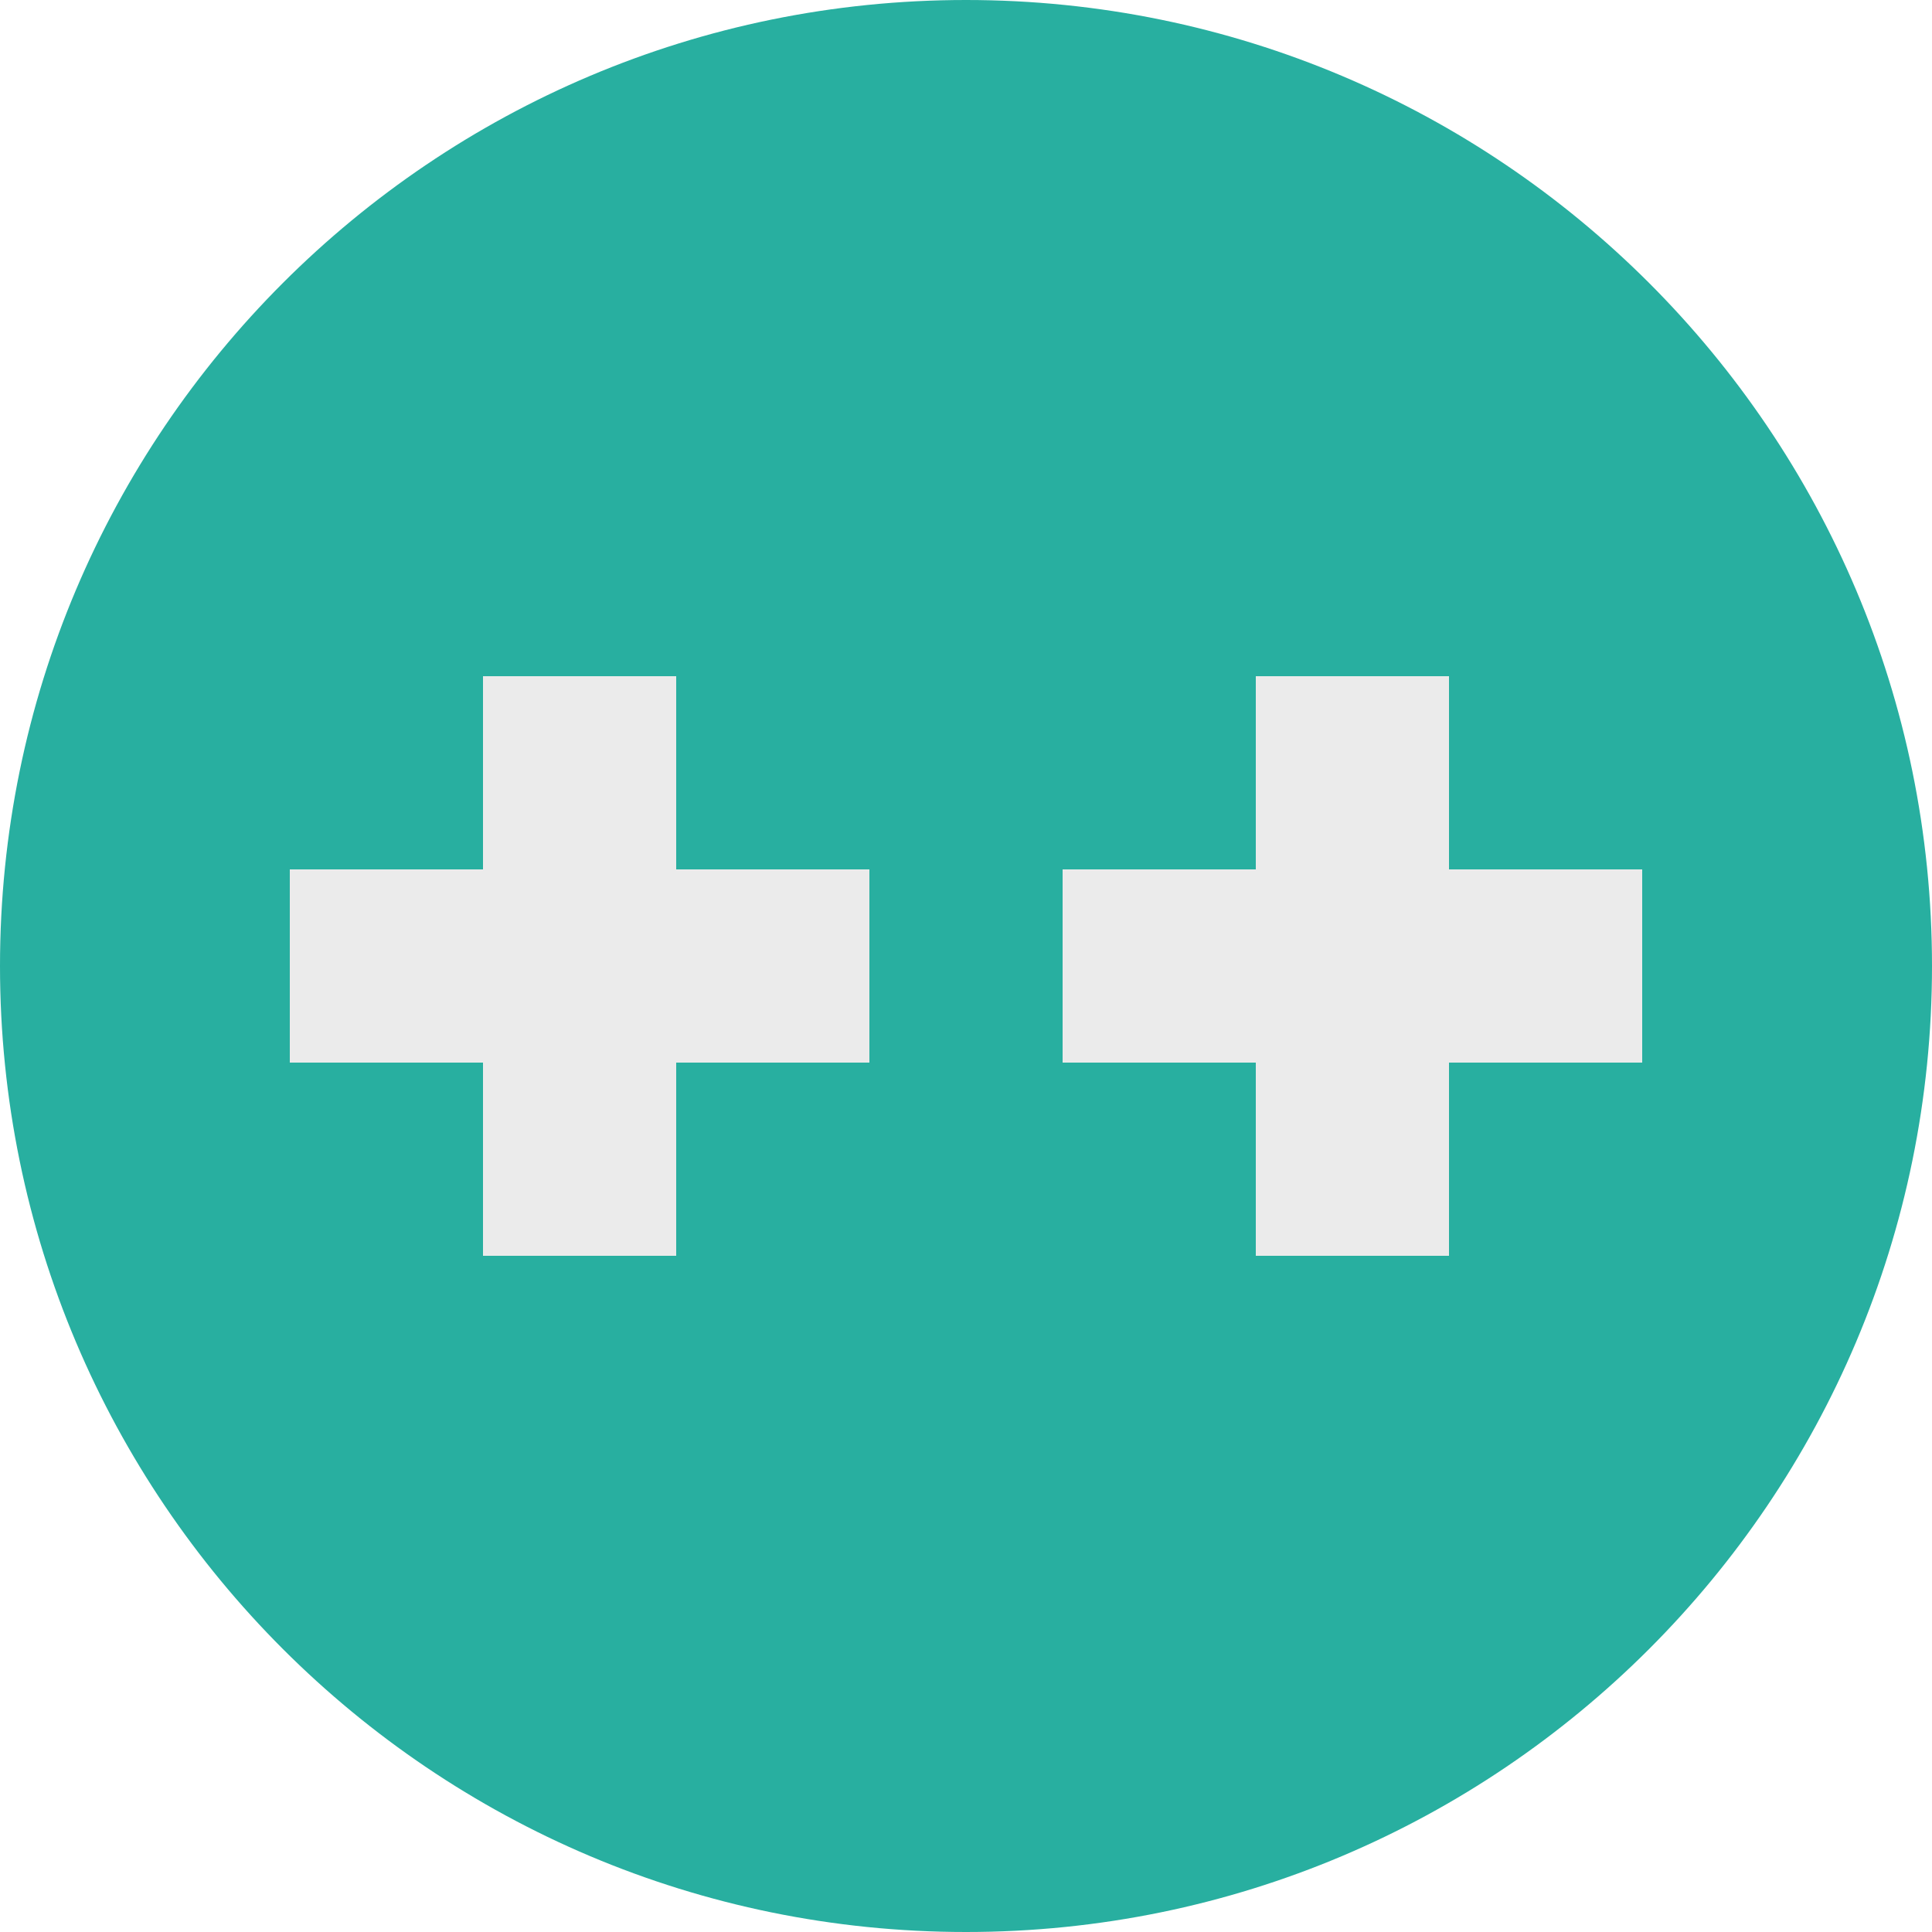
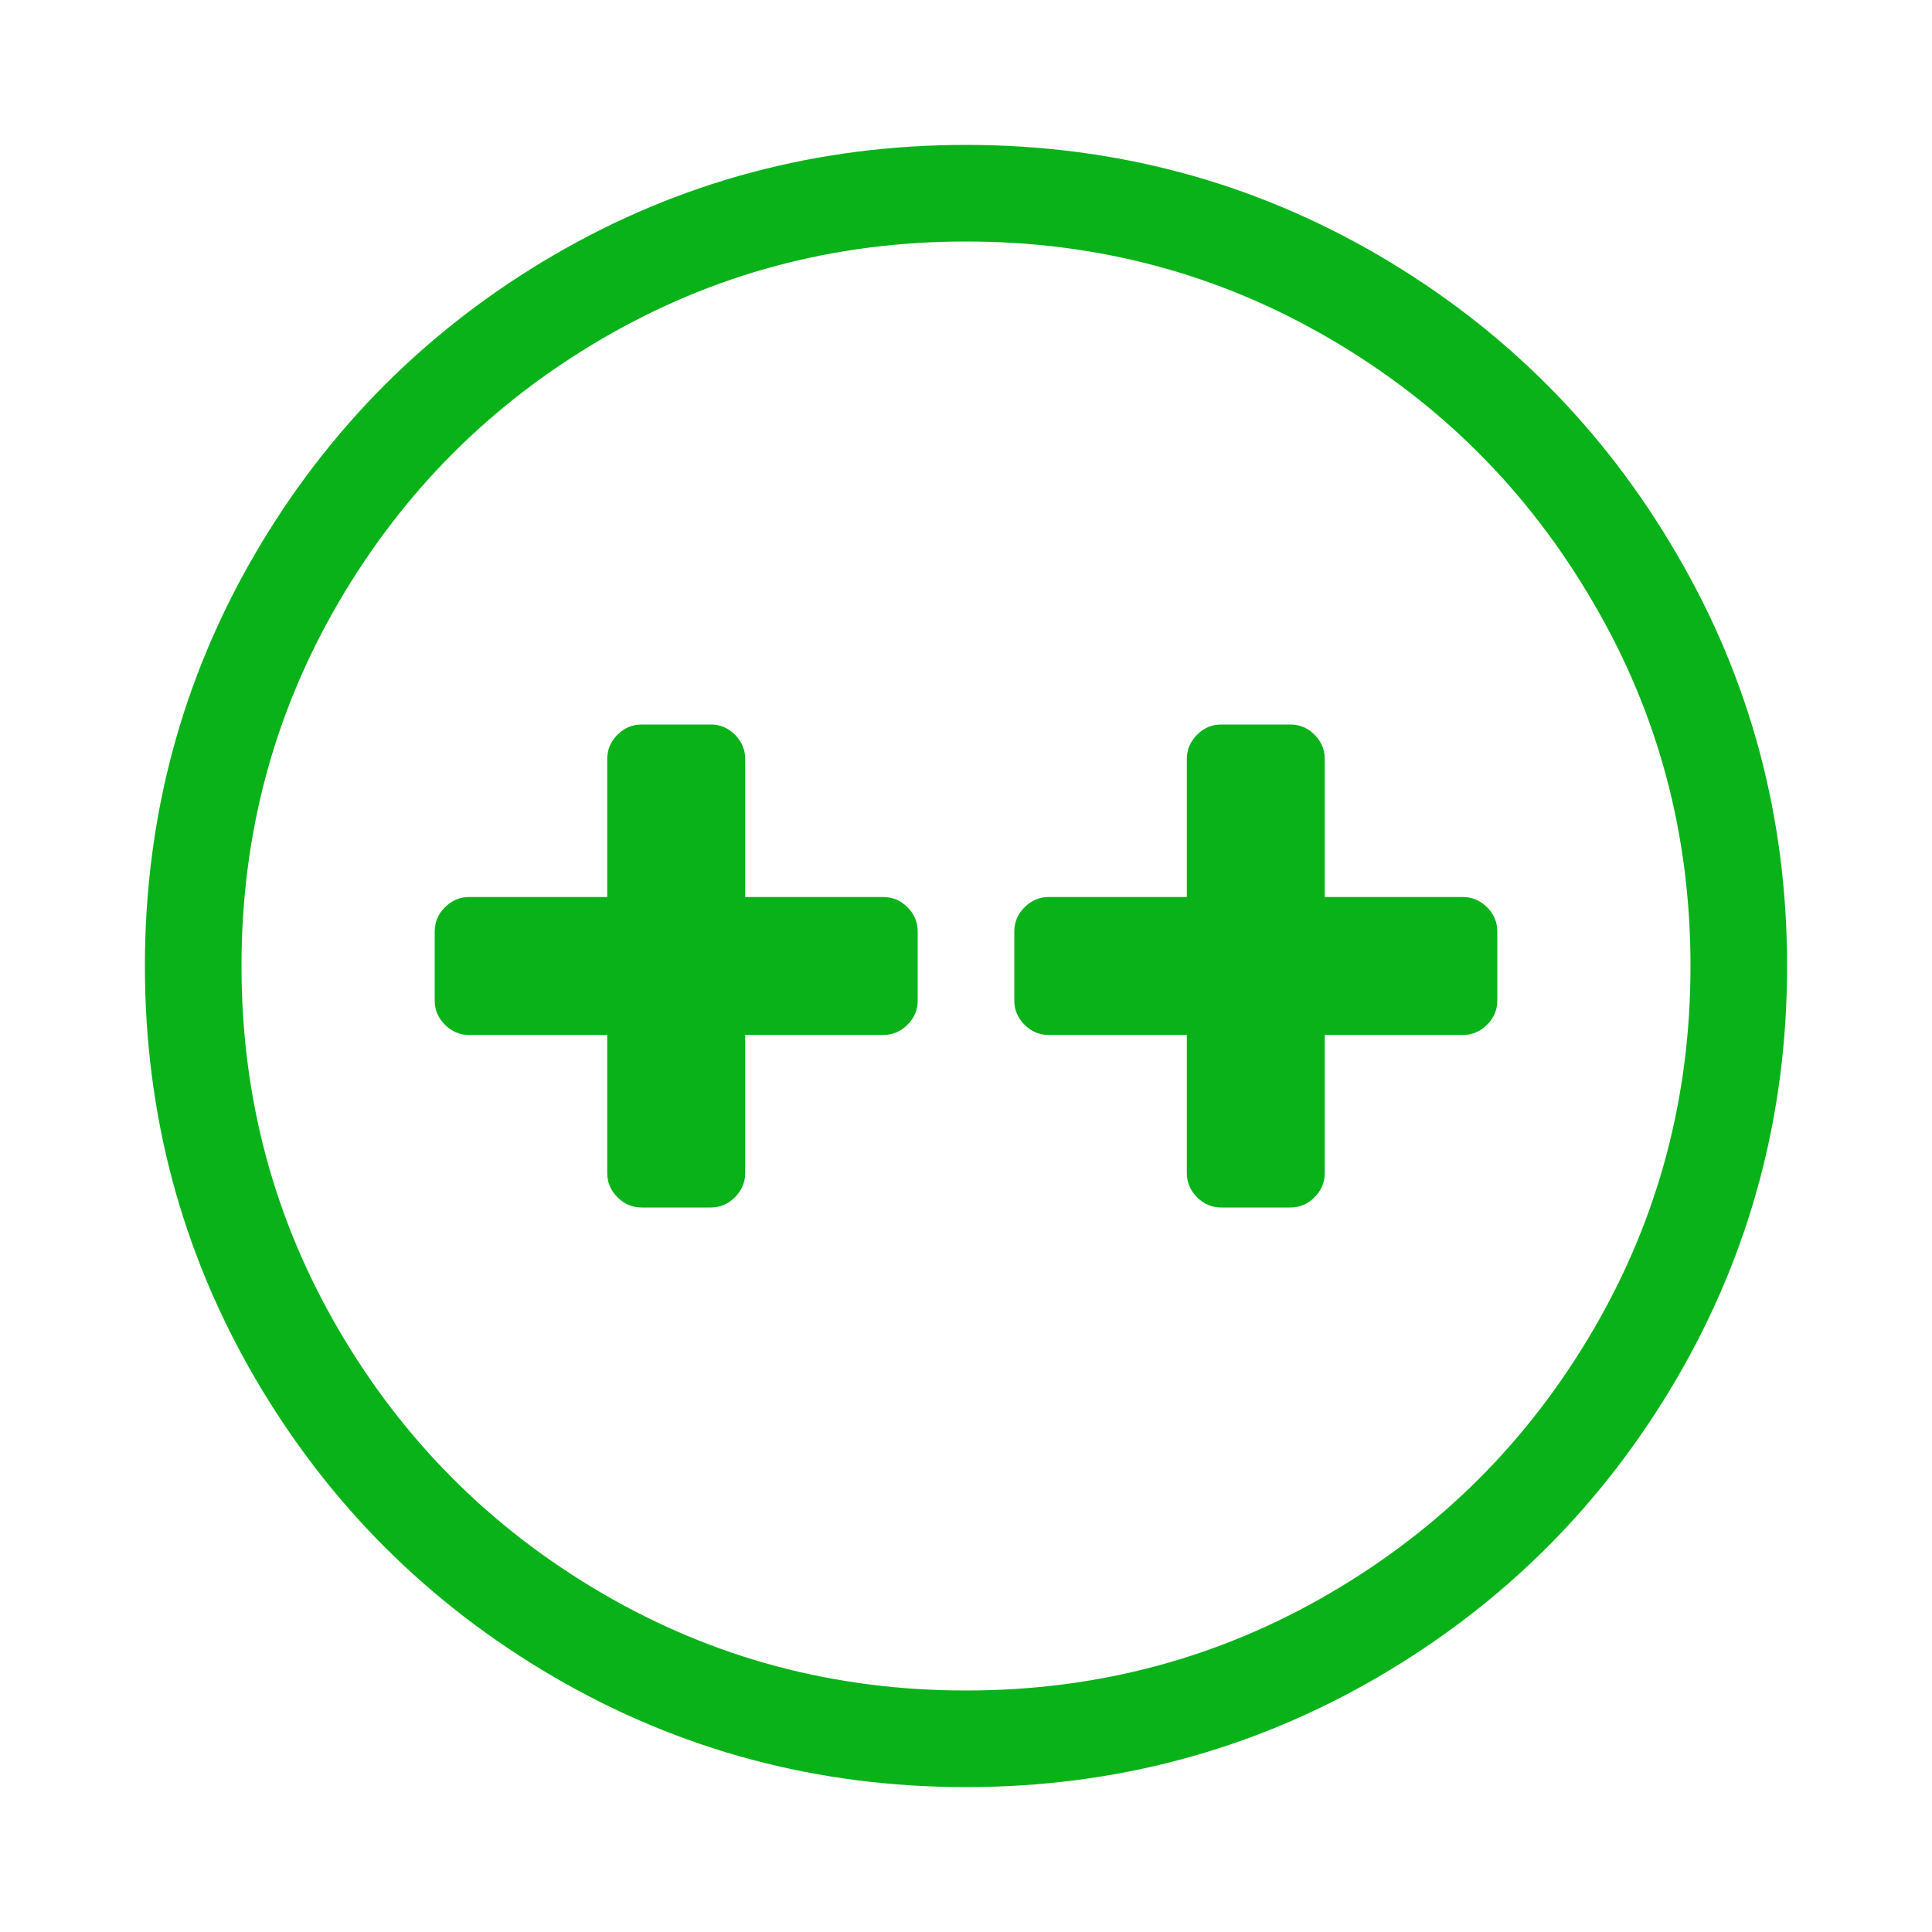
- <svg xmlns="http://www.w3.org/2000/svg" width="100%" height="100%" viewBox="0 0 100 100" version="1.1" xml:space="preserve" style="fill-rule:evenodd;clip-rule:evenodd;stroke-linejoin:round;stroke-miterlimit:1.5;">
-   <g id="_--">
-     <circle cx="50" cy="50" r="50" style="fill:rgb(40,175,160);" />
-     <g transform="matrix(1,0,0,1,20,0)">
-       <g transform="matrix(1,0,0,1,0,15)">
-         <path d="M50,50L50,20" style="fill:none;stroke:rgb(235,235,235);stroke-width:10px;" />
-       </g>
-       <g transform="matrix(6.12323e-17,1,-1,6.12323e-17,85,-1.12217e-14)">
-         <path d="M50,50L50,20" style="fill:none;stroke:rgb(235,235,235);stroke-width:10px;" />
-       </g>
-     </g>
-     <g transform="matrix(1,0,0,1,-20,0)">
-       <g transform="matrix(1,0,0,1,0,15)">
-         <path d="M50,50L50,20" style="fill:none;stroke:rgb(235,235,235);stroke-width:10px;" />
-       </g>
-       <g transform="matrix(6.12323e-17,1,-1,6.12323e-17,85,-1.12217e-14)">
-         <path d="M50,50L50,20" style="fill:none;stroke:rgb(235,235,235);stroke-width:10px;" />
+ <svg xmlns="http://www.w3.org/2000/svg" width="20px" height="20px" viewBox="0 0 20 20" version="1.1">
+   <defs />
+   <g id="scale-/-6-outline-icons-/-3-positive" stroke="none" stroke-width="1" fill="none" fill-rule="evenodd">
+     <g id="Group-2" transform="translate(2, 2)">
+       <path d="M14.927,3.99 C15.642,5.212 16,6.549 16,8 C16,9.451 15.642,10.79 14.927,12.016 C14.212,13.241 13.241,14.212 12.016,14.927 C10.79,15.642 9.451,16 8,16 C6.549,16 5.21,15.642 3.984,14.927 C2.759,14.212 1.788,13.241 1.073,12.016 C0.358,10.79 0,9.451 0,8 C0,6.549 0.358,5.21 1.073,3.984 C1.788,2.759 2.759,1.788 3.984,1.073 C5.21,0.358 6.549,0 8,0 C9.451,0 10.79,0.358 12.016,1.073 C13.241,1.788 14.212,2.76 14.927,3.99 Z" id="plus-circle---FontAwesome" stroke="#0AB21A" />
+       <g id="Group" transform="translate(2.5, 5.5)" fill="#0AB21A" fill-rule="nonzero">
+         <path d="M5,2.857 L5,2.143 C5,2.046 4.965,1.962 4.894,1.892 C4.823,1.821 4.74,1.786 4.643,1.786 L3.214,1.786 L3.214,0.357 C3.214,0.26 3.179,0.177 3.108,0.106 C3.038,0.035 2.954,0 2.857,0 L2.143,0 C2.046,0 1.962,0.035 1.892,0.106 C1.821,0.177 1.786,0.26 1.786,0.357 L1.786,1.786 L0.357,1.786 C0.26,1.786 0.177,1.821 0.106,1.892 C0.035,1.962 0,2.046 0,2.143 L0,2.857 C0,2.954 0.035,3.038 0.106,3.108 C0.177,3.179 0.26,3.214 0.357,3.214 L1.786,3.214 L1.786,4.643 C1.786,4.74 1.821,4.823 1.892,4.894 C1.962,4.965 2.046,5 2.143,5 L2.857,5 C2.954,5 3.038,4.965 3.108,4.894 C3.179,4.823 3.214,4.74 3.214,4.643 L3.214,3.214 L4.643,3.214 C4.74,3.214 4.823,3.179 4.894,3.108 C4.965,3.038 5,2.954 5,2.857 Z" id="Path" />
+         <path d="M11,2.857 L11,2.143 C11,2.046 10.965,1.962 10.894,1.892 C10.823,1.821 10.74,1.786 10.643,1.786 L9.214,1.786 L9.214,0.357 C9.214,0.26 9.179,0.177 9.108,0.106 C9.038,0.035 8.954,0 8.857,0 L8.143,0 C8.046,0 7.962,0.035 7.892,0.106 C7.821,0.177 7.786,0.26 7.786,0.357 L7.786,1.786 L6.357,1.786 C6.26,1.786 6.177,1.821 6.106,1.892 C6.035,1.962 6,2.046 6,2.143 L6,2.857 C6,2.954 6.035,3.038 6.106,3.108 C6.177,3.179 6.26,3.214 6.357,3.214 L7.786,3.214 L7.786,4.643 C7.786,4.74 7.821,4.823 7.892,4.894 C7.962,4.965 8.046,5 8.143,5 L8.857,5 C8.954,5 9.038,4.965 9.108,4.894 C9.179,4.823 9.214,4.74 9.214,4.643 L9.214,3.214 L10.643,3.214 C10.74,3.214 10.823,3.179 10.894,3.108 C10.965,3.038 11,2.954 11,2.857 Z" id="Path" />
      </g>
    </g>
  </g>
</svg>
